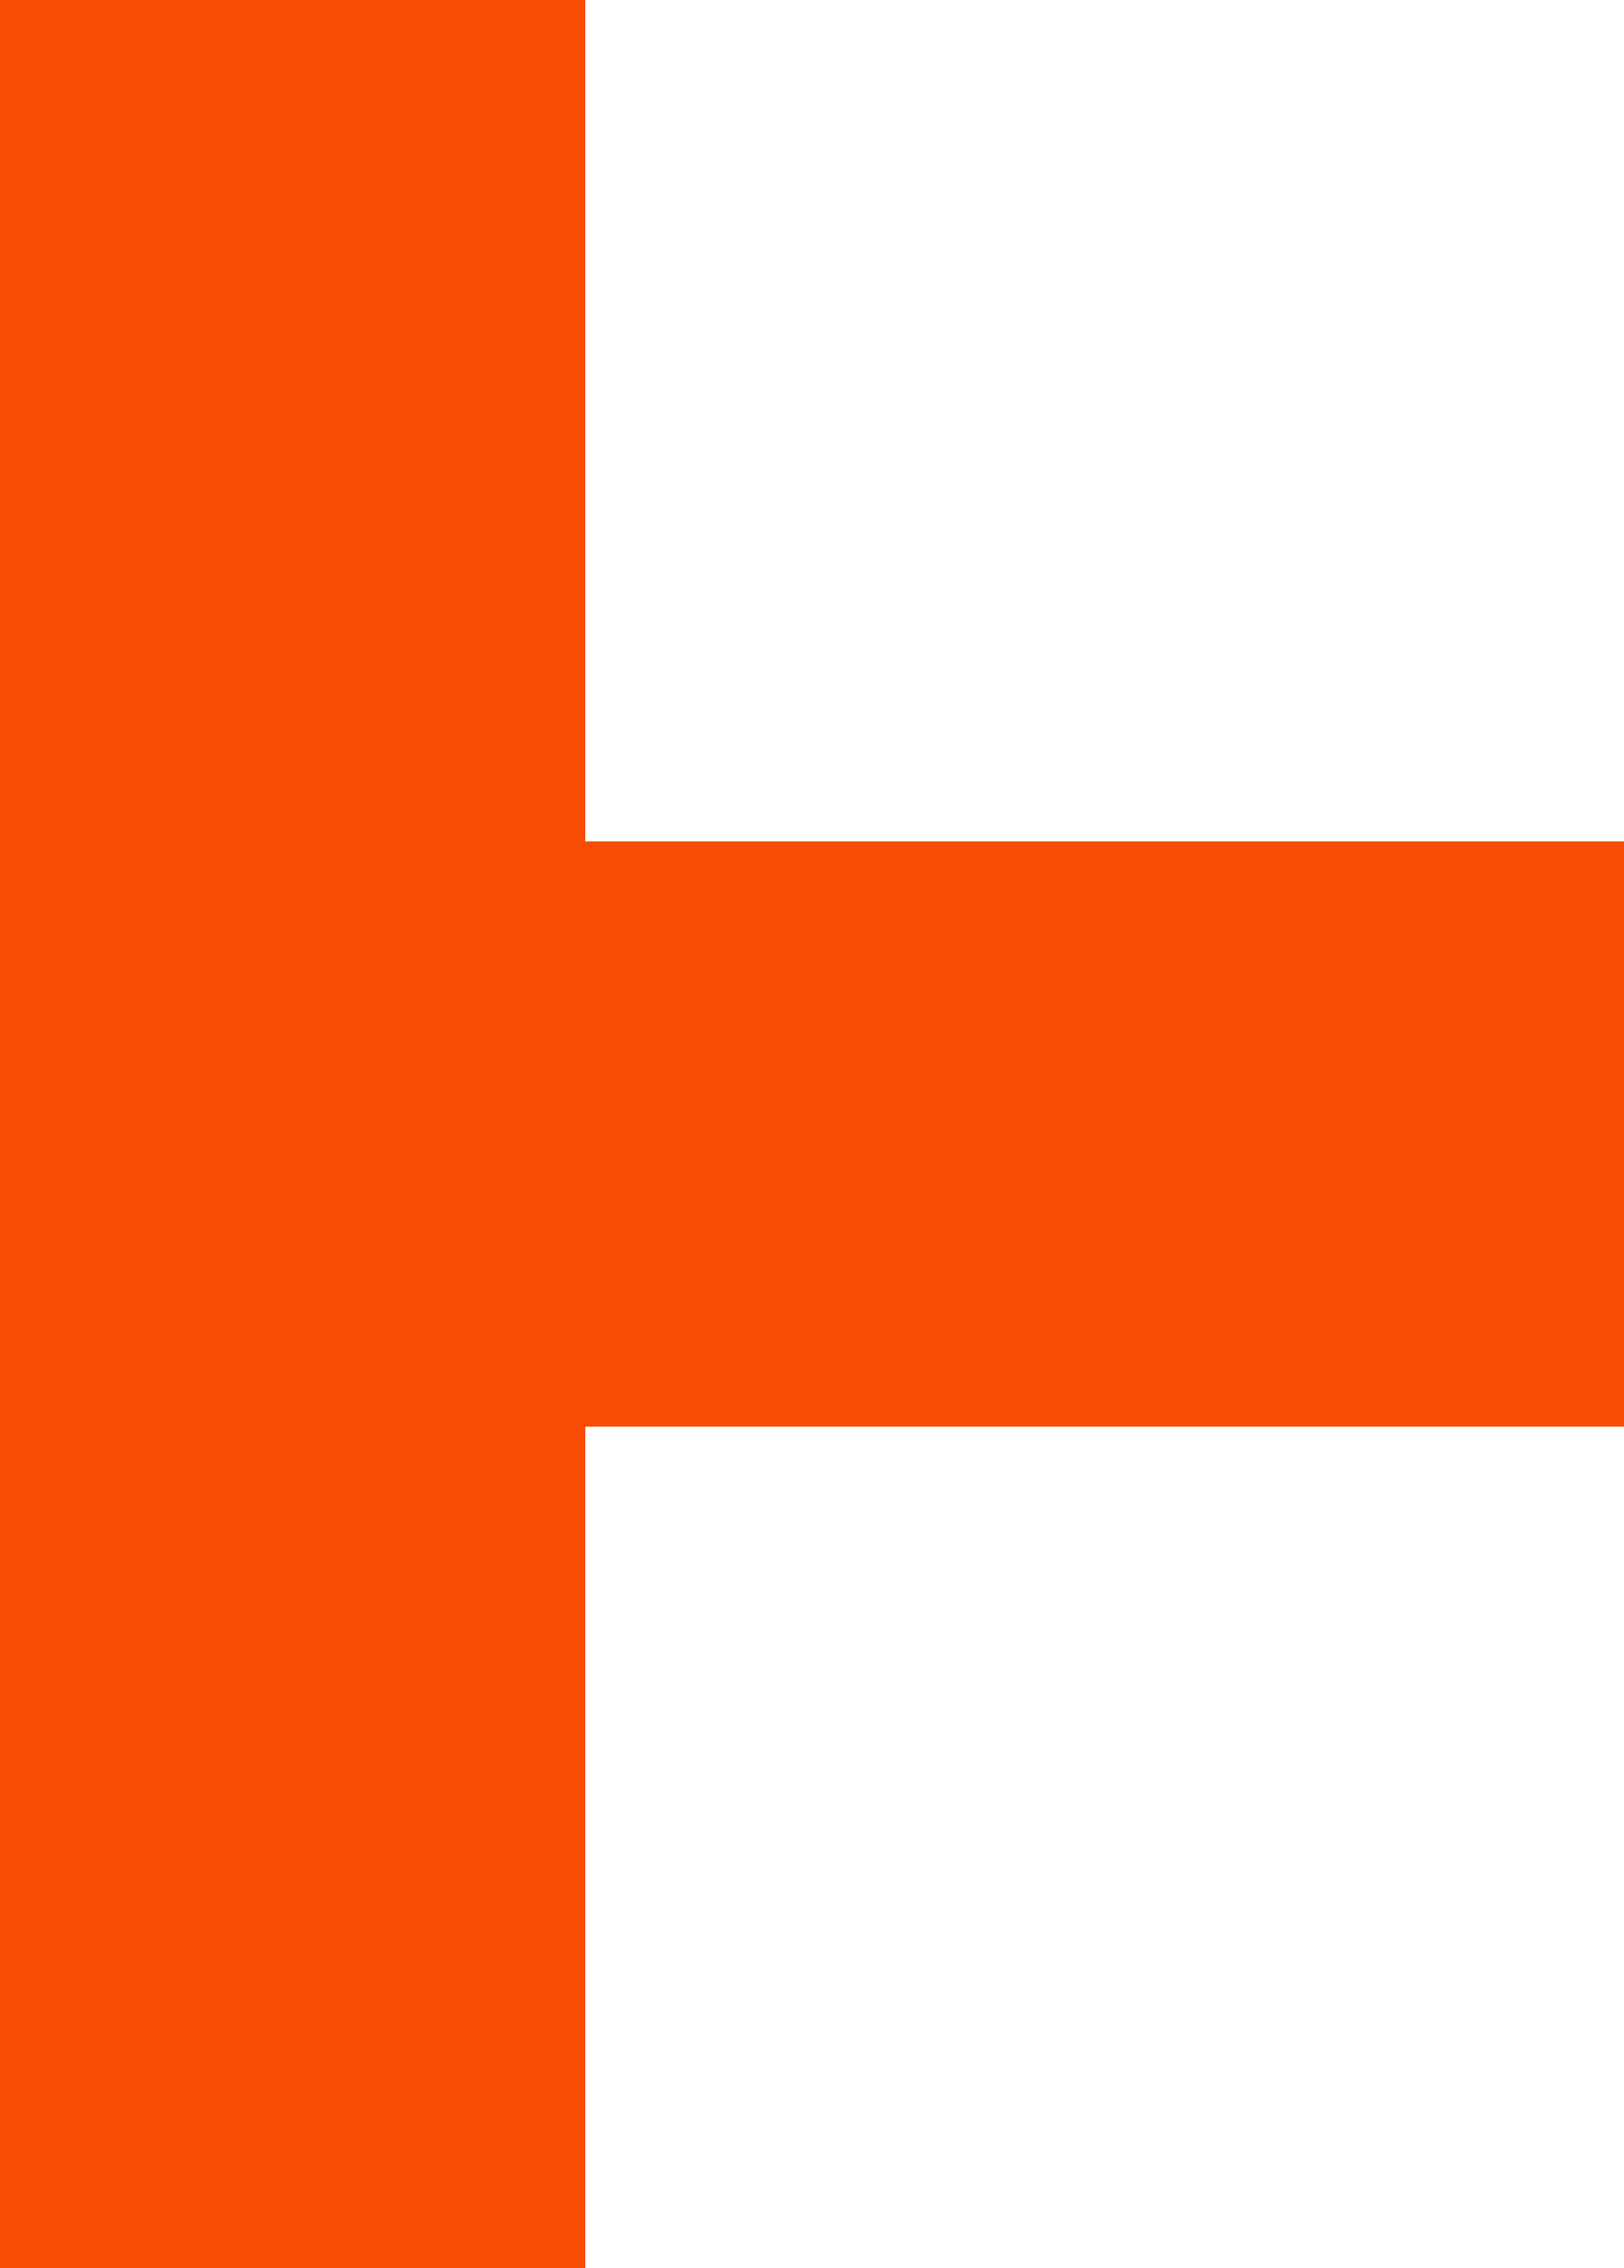
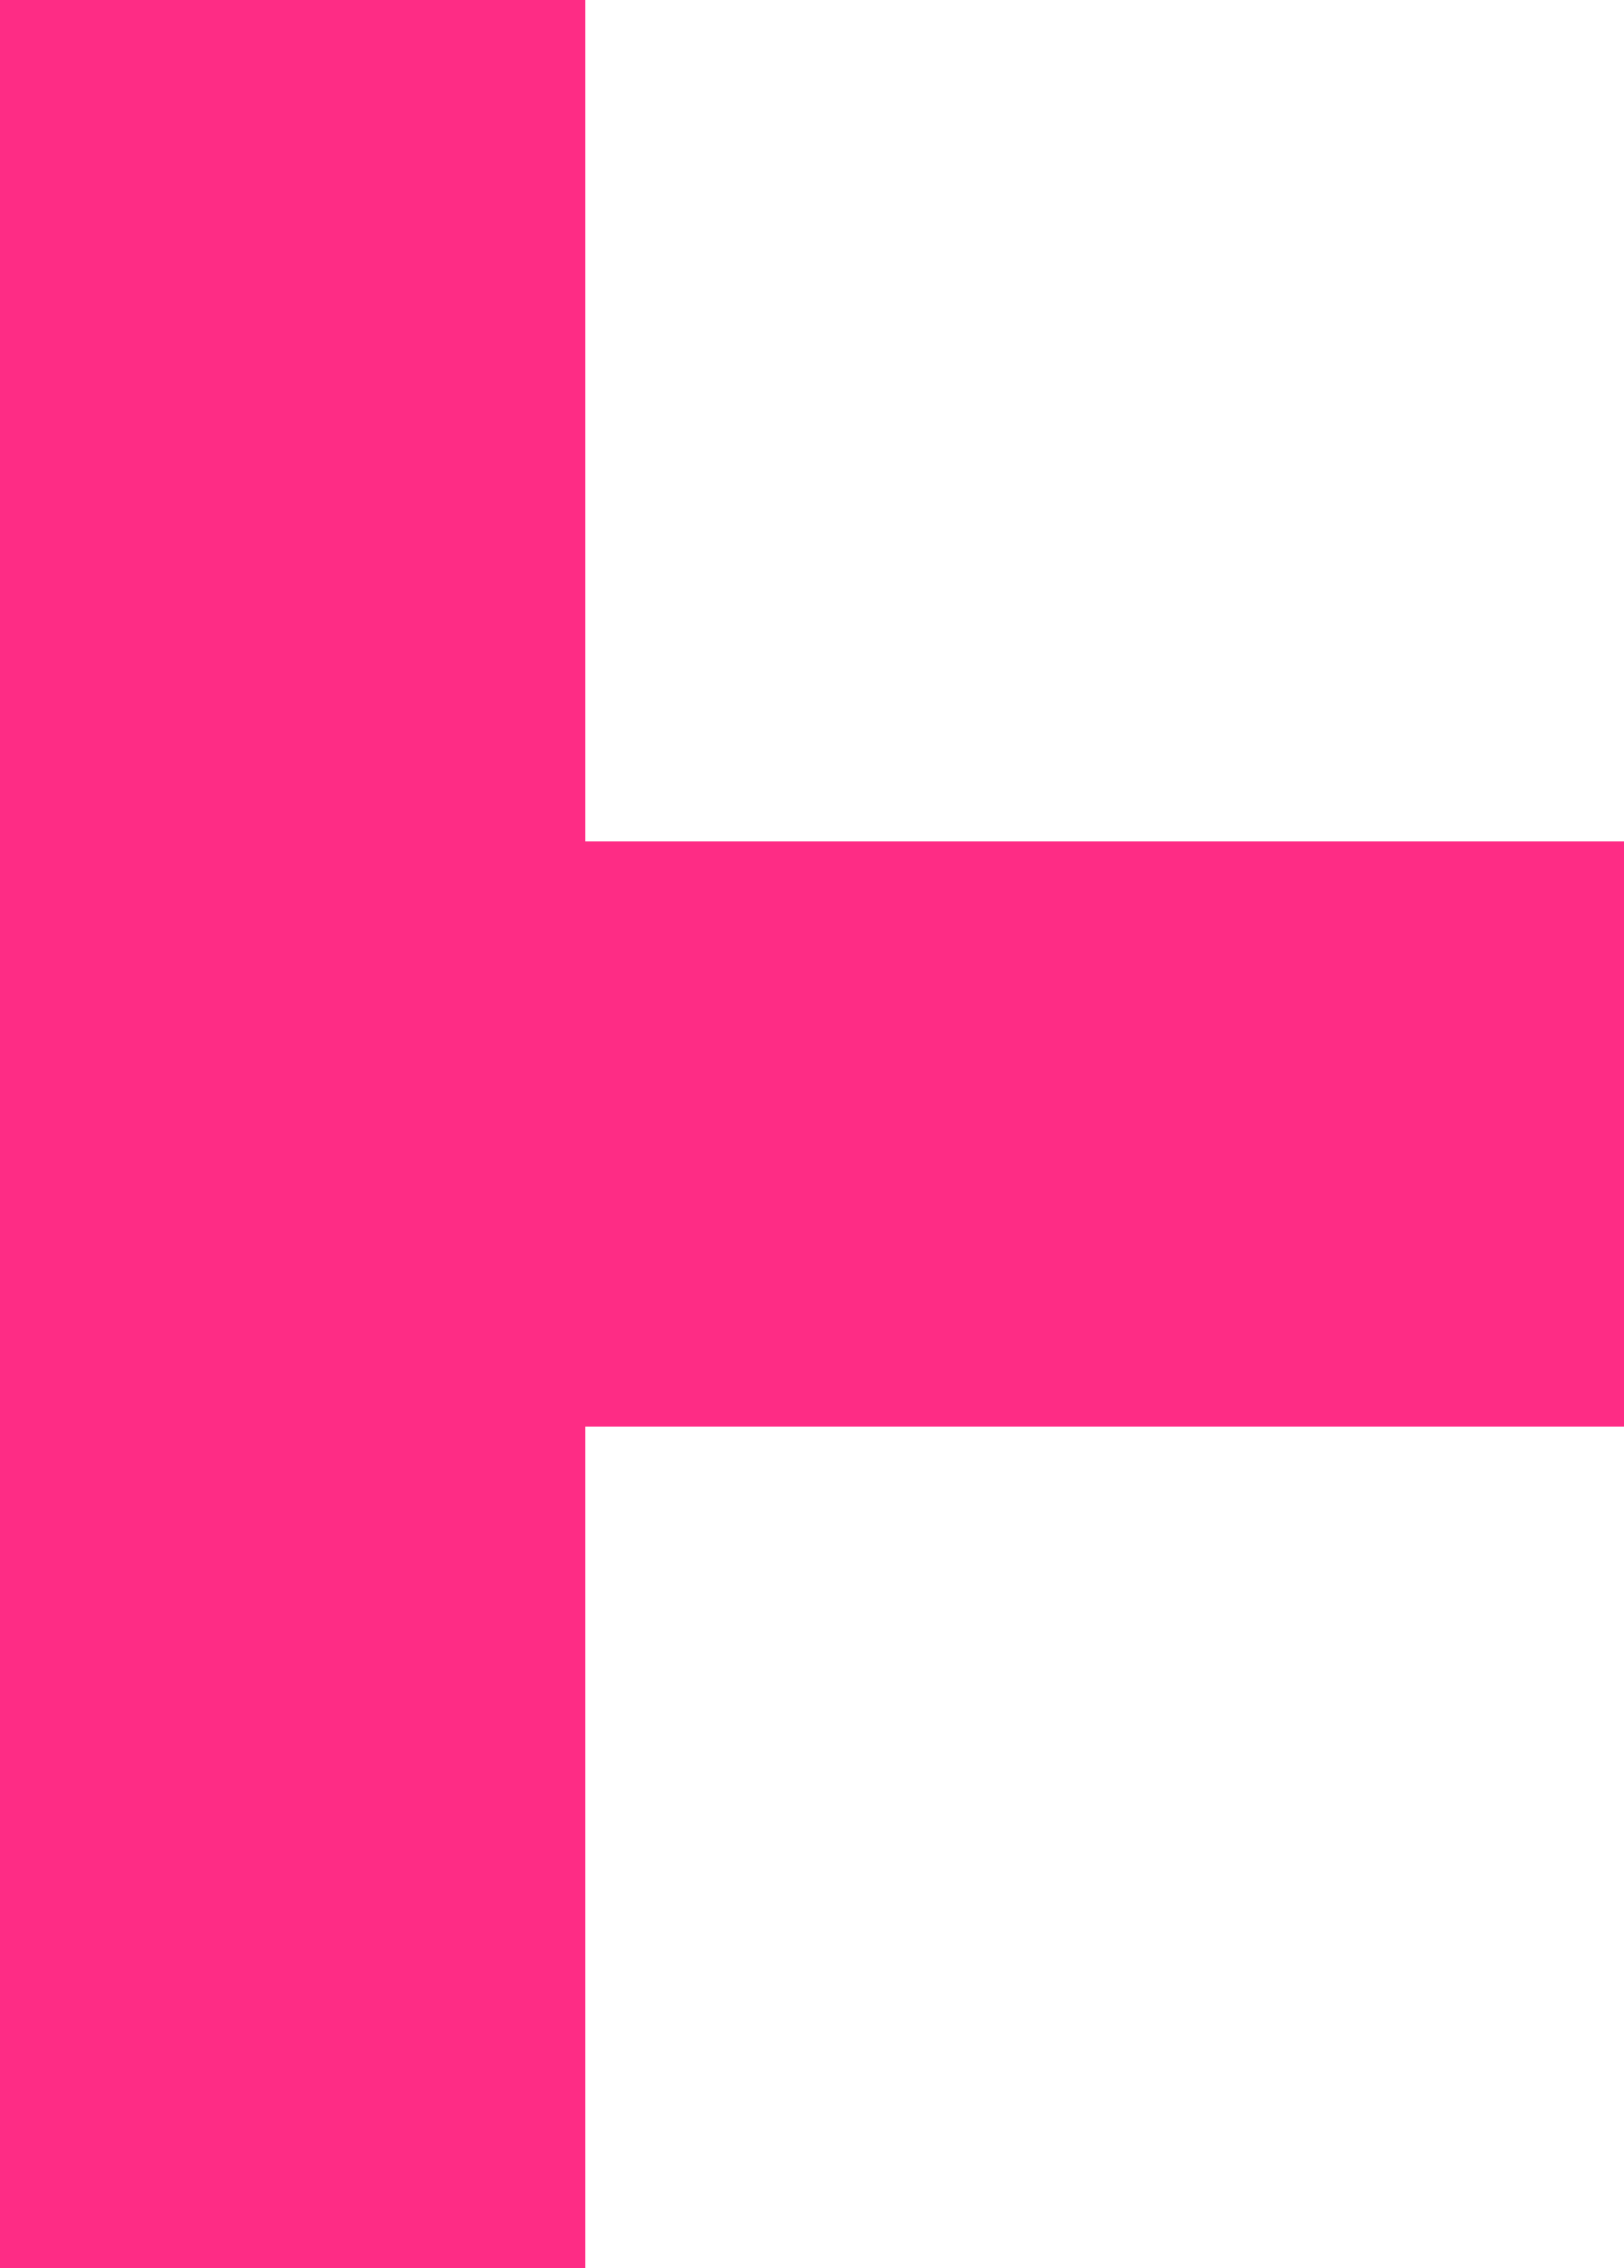
<svg xmlns="http://www.w3.org/2000/svg" width="22.196" height="31" viewBox="0 0 22.196 31">
  <g id="leftTrick" transform="translate(-420 -739)">
-     <rect id="Rectangle_2175" data-name="Rectangle 2175" width="8" height="31" transform="translate(420 739)" fill="#F64C04" />
-     <rect id="Rectangle_2176" data-name="Rectangle 2176" width="8" height="22.195" transform="translate(420.001 758.5) rotate(-90)" fill="#F64C04" />
+     <rect id="Rectangle_2175" data-name="Rectangle 2175" width="8" height="31" transform="translate(420 739)" fill="#FE2C85" />
+     <rect id="Rectangle_2176" data-name="Rectangle 2176" width="8" height="22.195" transform="translate(420.001 758.5) rotate(-90)" fill="#FE2C85" />
  </g>
</svg>
